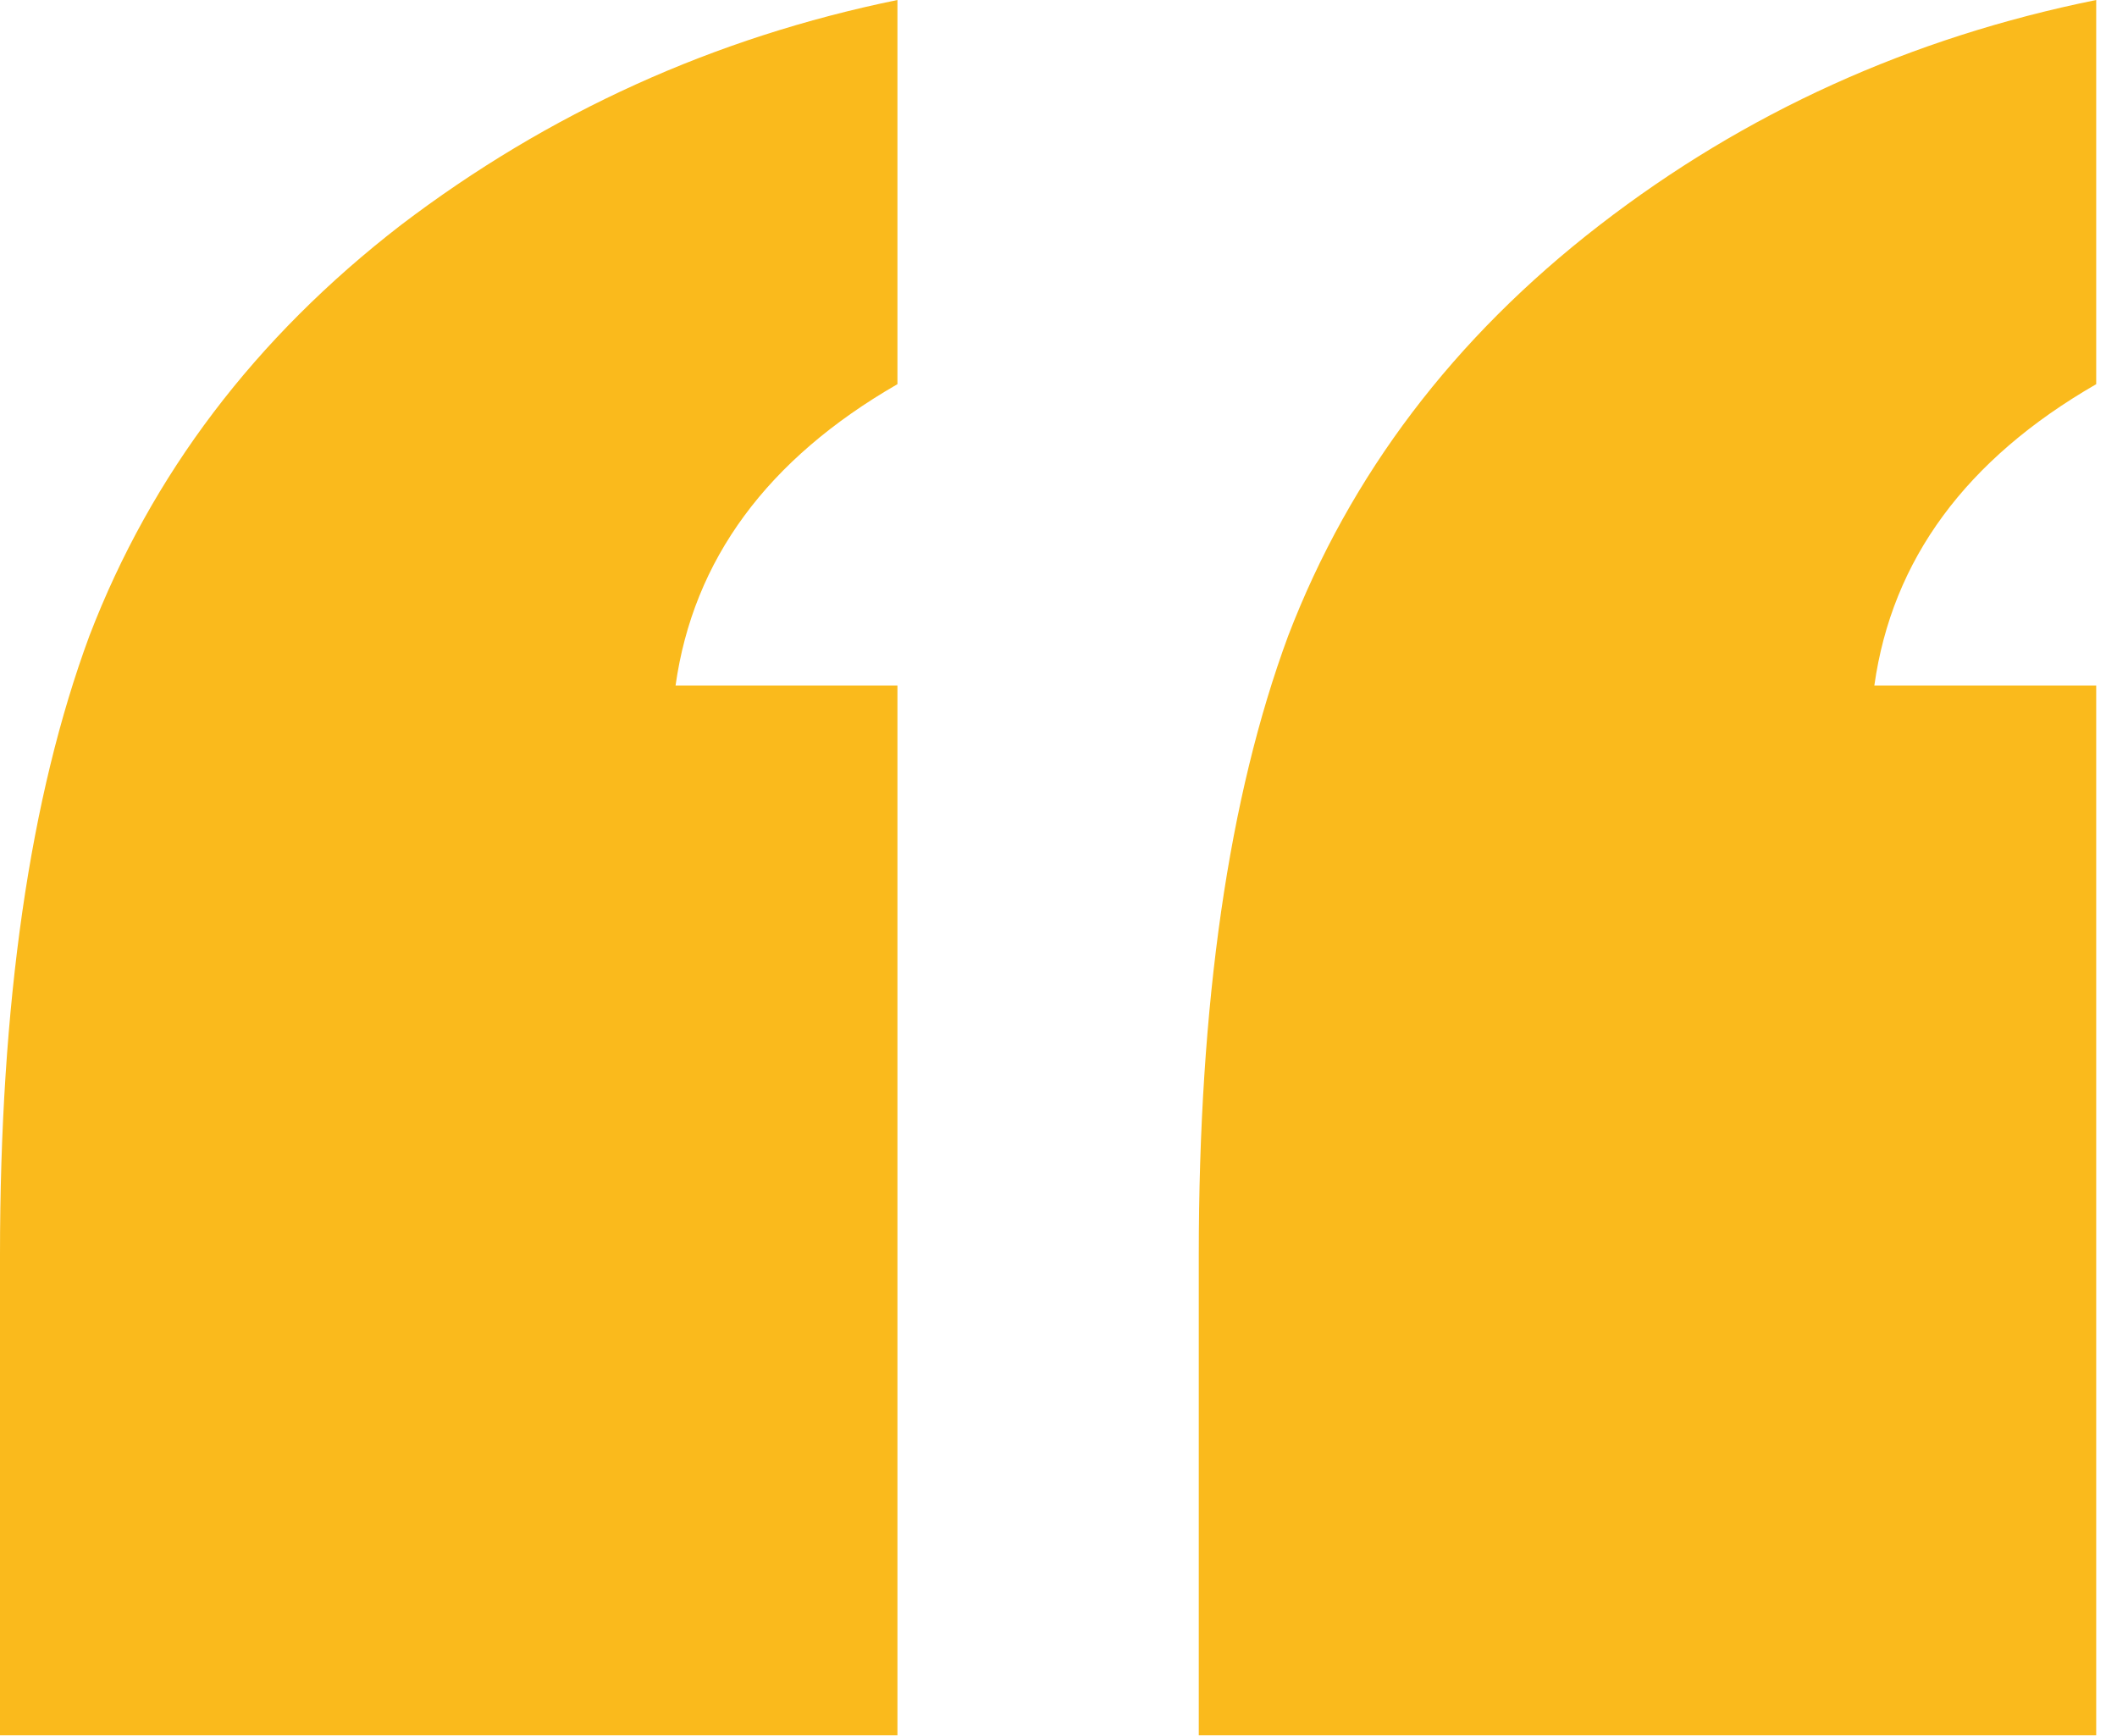
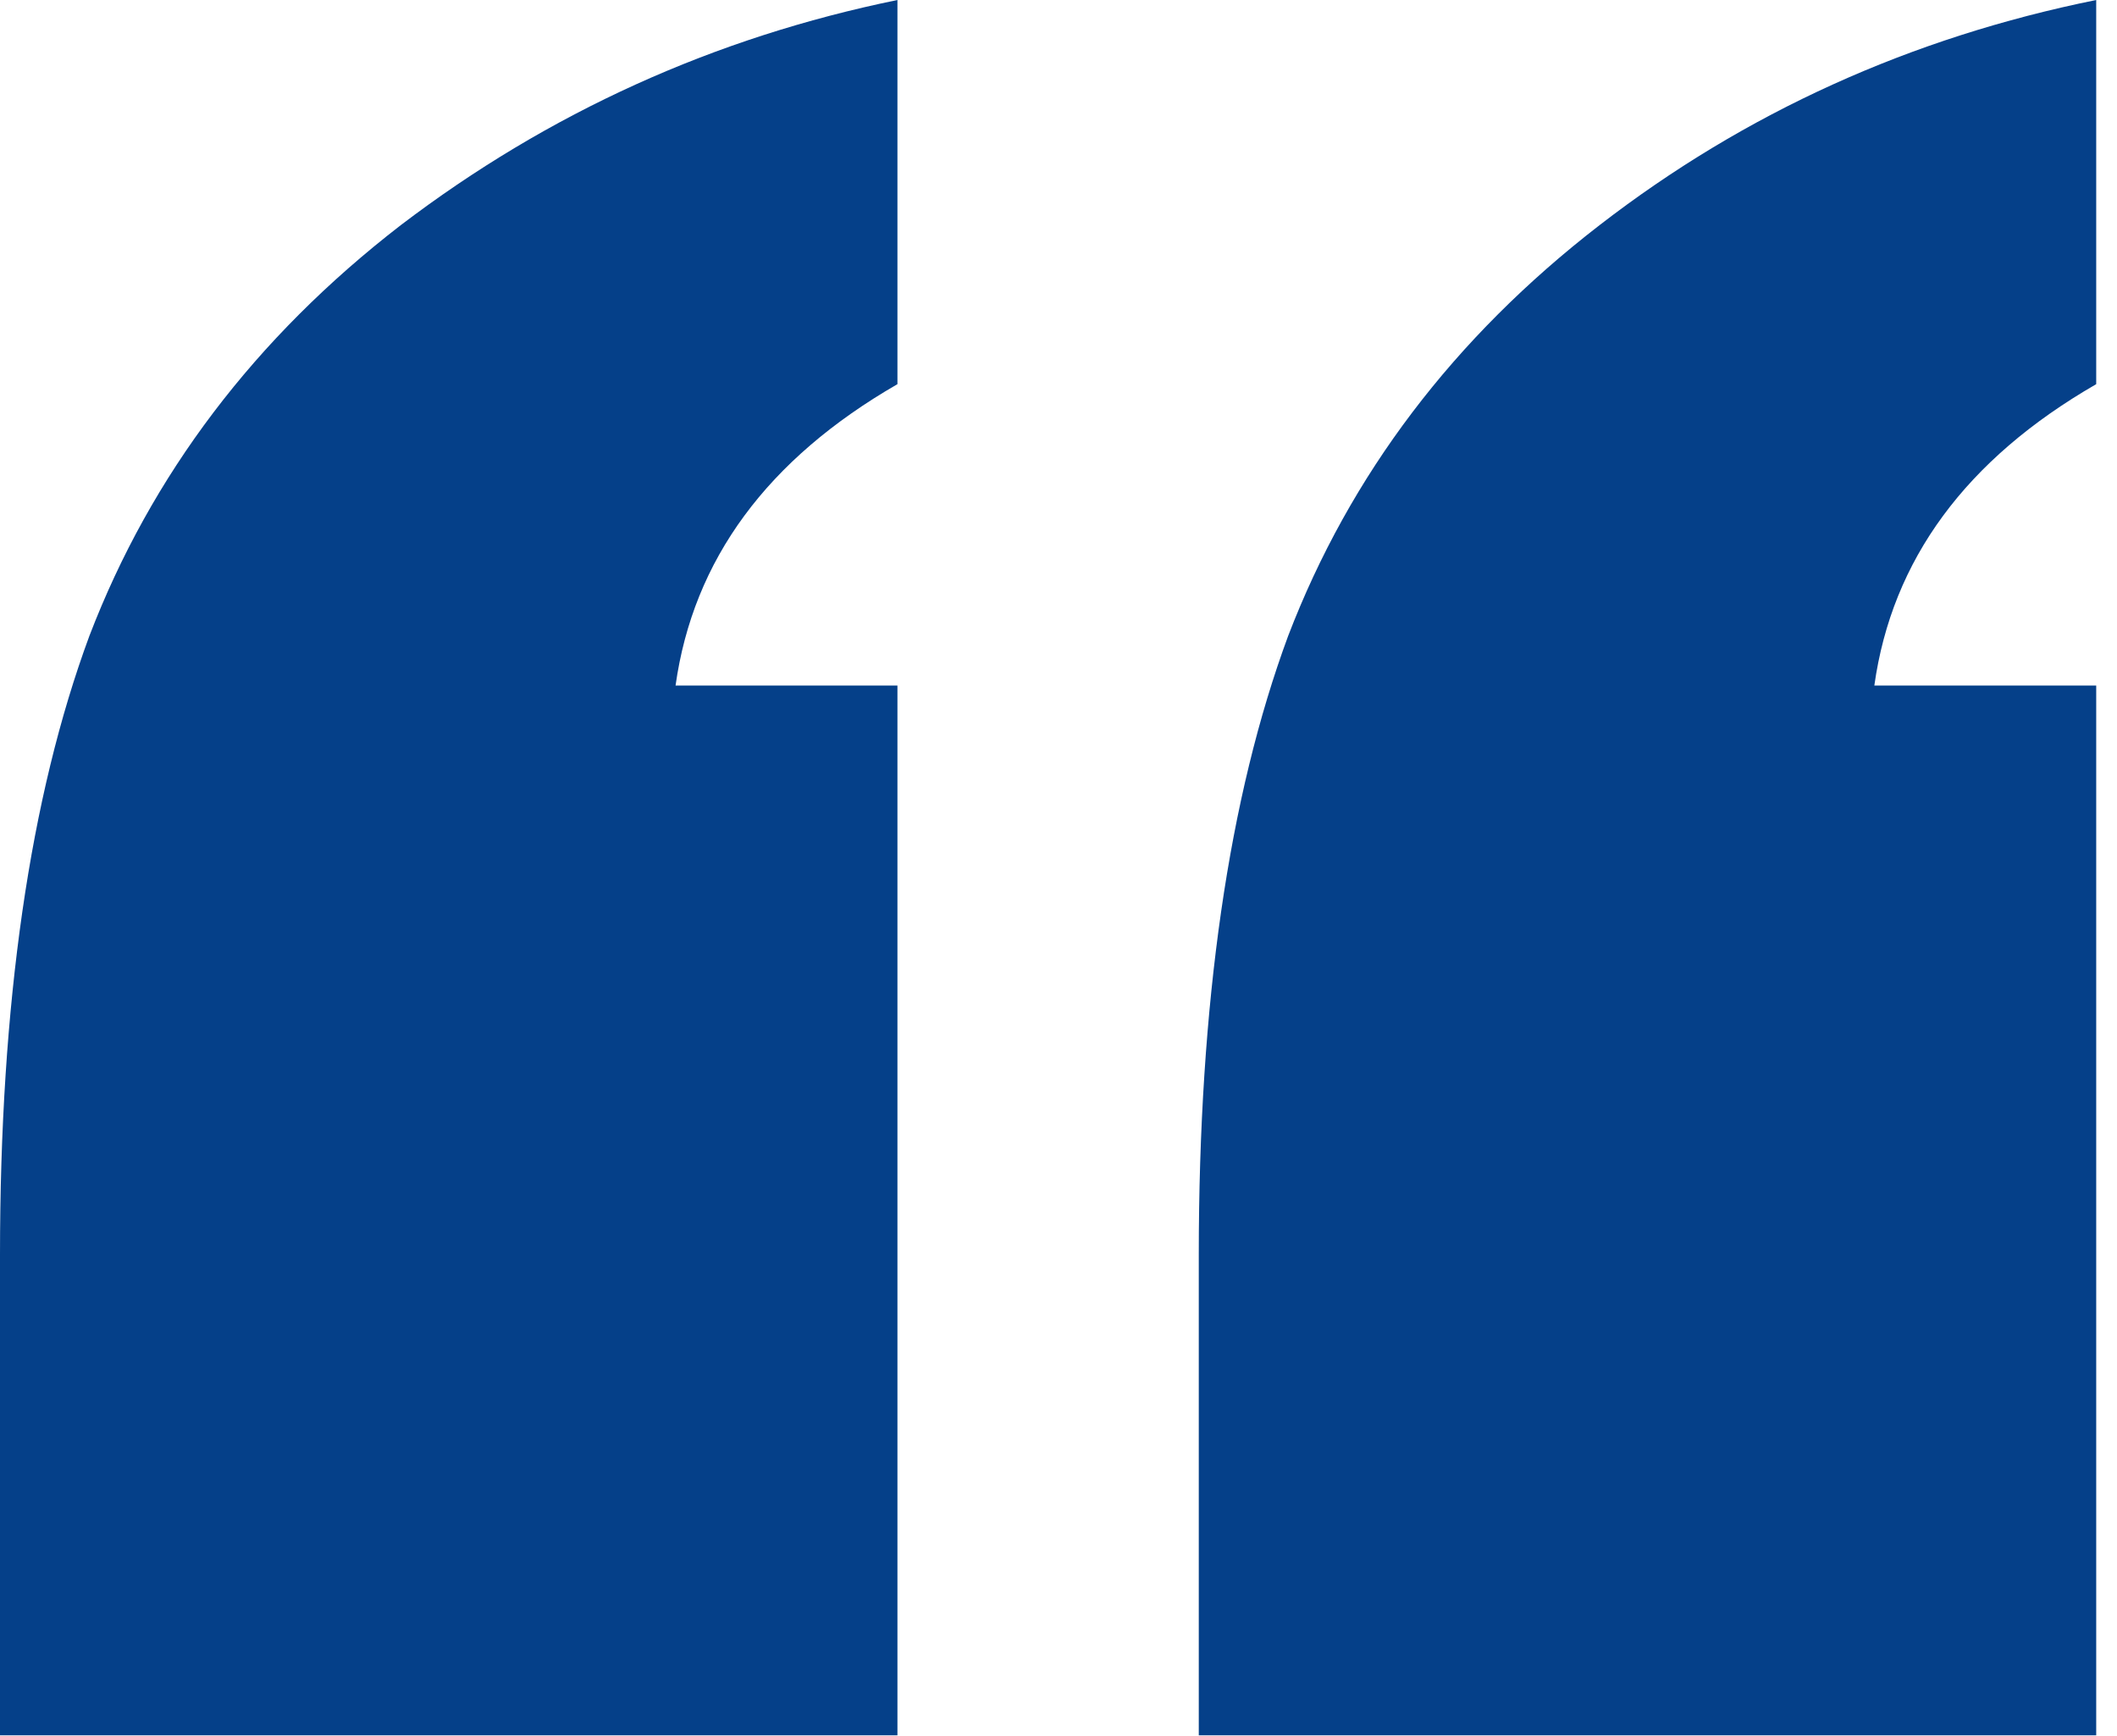
<svg xmlns="http://www.w3.org/2000/svg" width="61" height="50" viewBox="0 0 61 50" fill="none">
-   <path d="M34.542 50V36.164C34.542 28.912 35.401 22.964 37.118 18.321C38.9 13.677 41.889 9.733 46.088 6.489C50.286 3.244 55.057 1.081 60.401 0V11.069C56.648 13.232 54.517 16.126 54.008 19.752H60.401V50H34.542ZM0 50V36.164C0 28.912 0.859 22.964 2.576 18.321C4.358 13.677 7.347 9.733 11.546 6.489C15.808 3.244 20.579 1.081 25.859 0V11.069C22.106 13.232 19.975 16.126 19.466 19.752H25.859V50H0Z" fill="#FABA1C" />
+   <path d="M34.542 50V36.164C34.542 28.912 35.401 22.964 37.118 18.321C38.9 13.677 41.889 9.733 46.088 6.489C50.286 3.244 55.057 1.081 60.401 0V11.069C56.648 13.232 54.517 16.126 54.008 19.752H60.401V50H34.542ZM0 50V36.164C0 28.912 0.859 22.964 2.576 18.321C4.358 13.677 7.347 9.733 11.546 6.489C15.808 3.244 20.579 1.081 25.859 0V11.069C22.106 13.232 19.975 16.126 19.466 19.752H25.859V50H0Z" fill="#054089" />
</svg>
